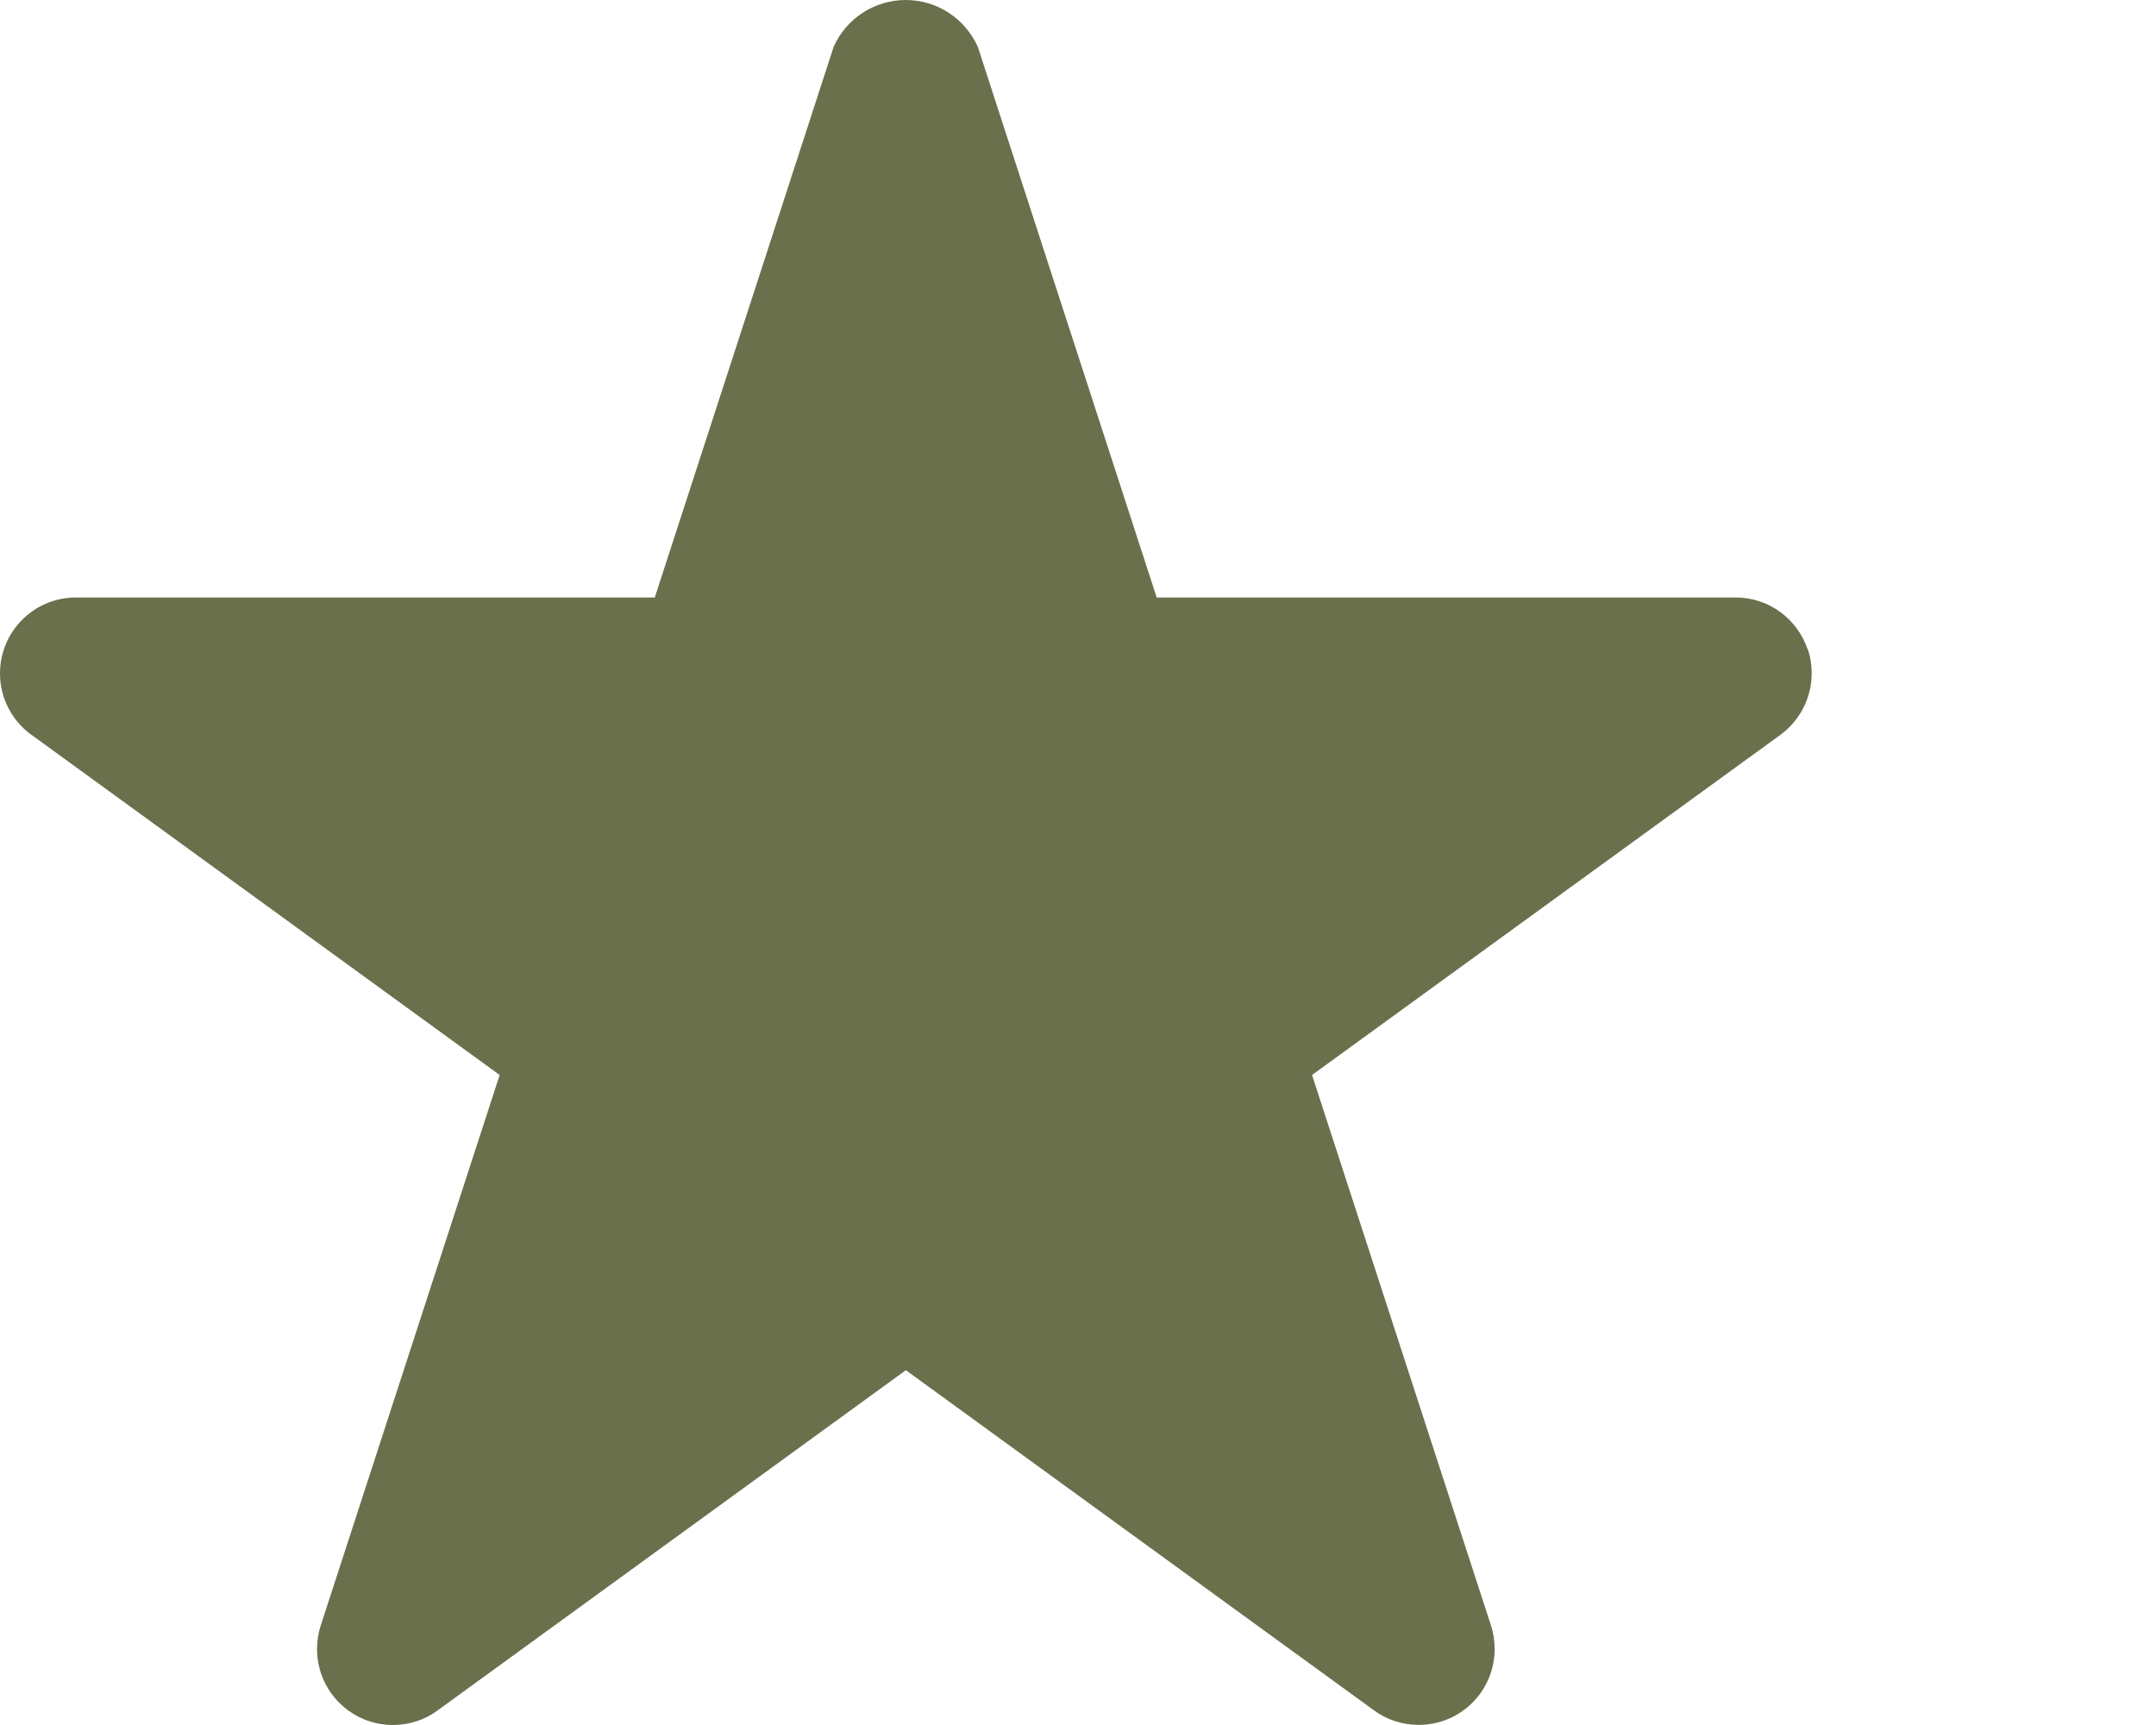
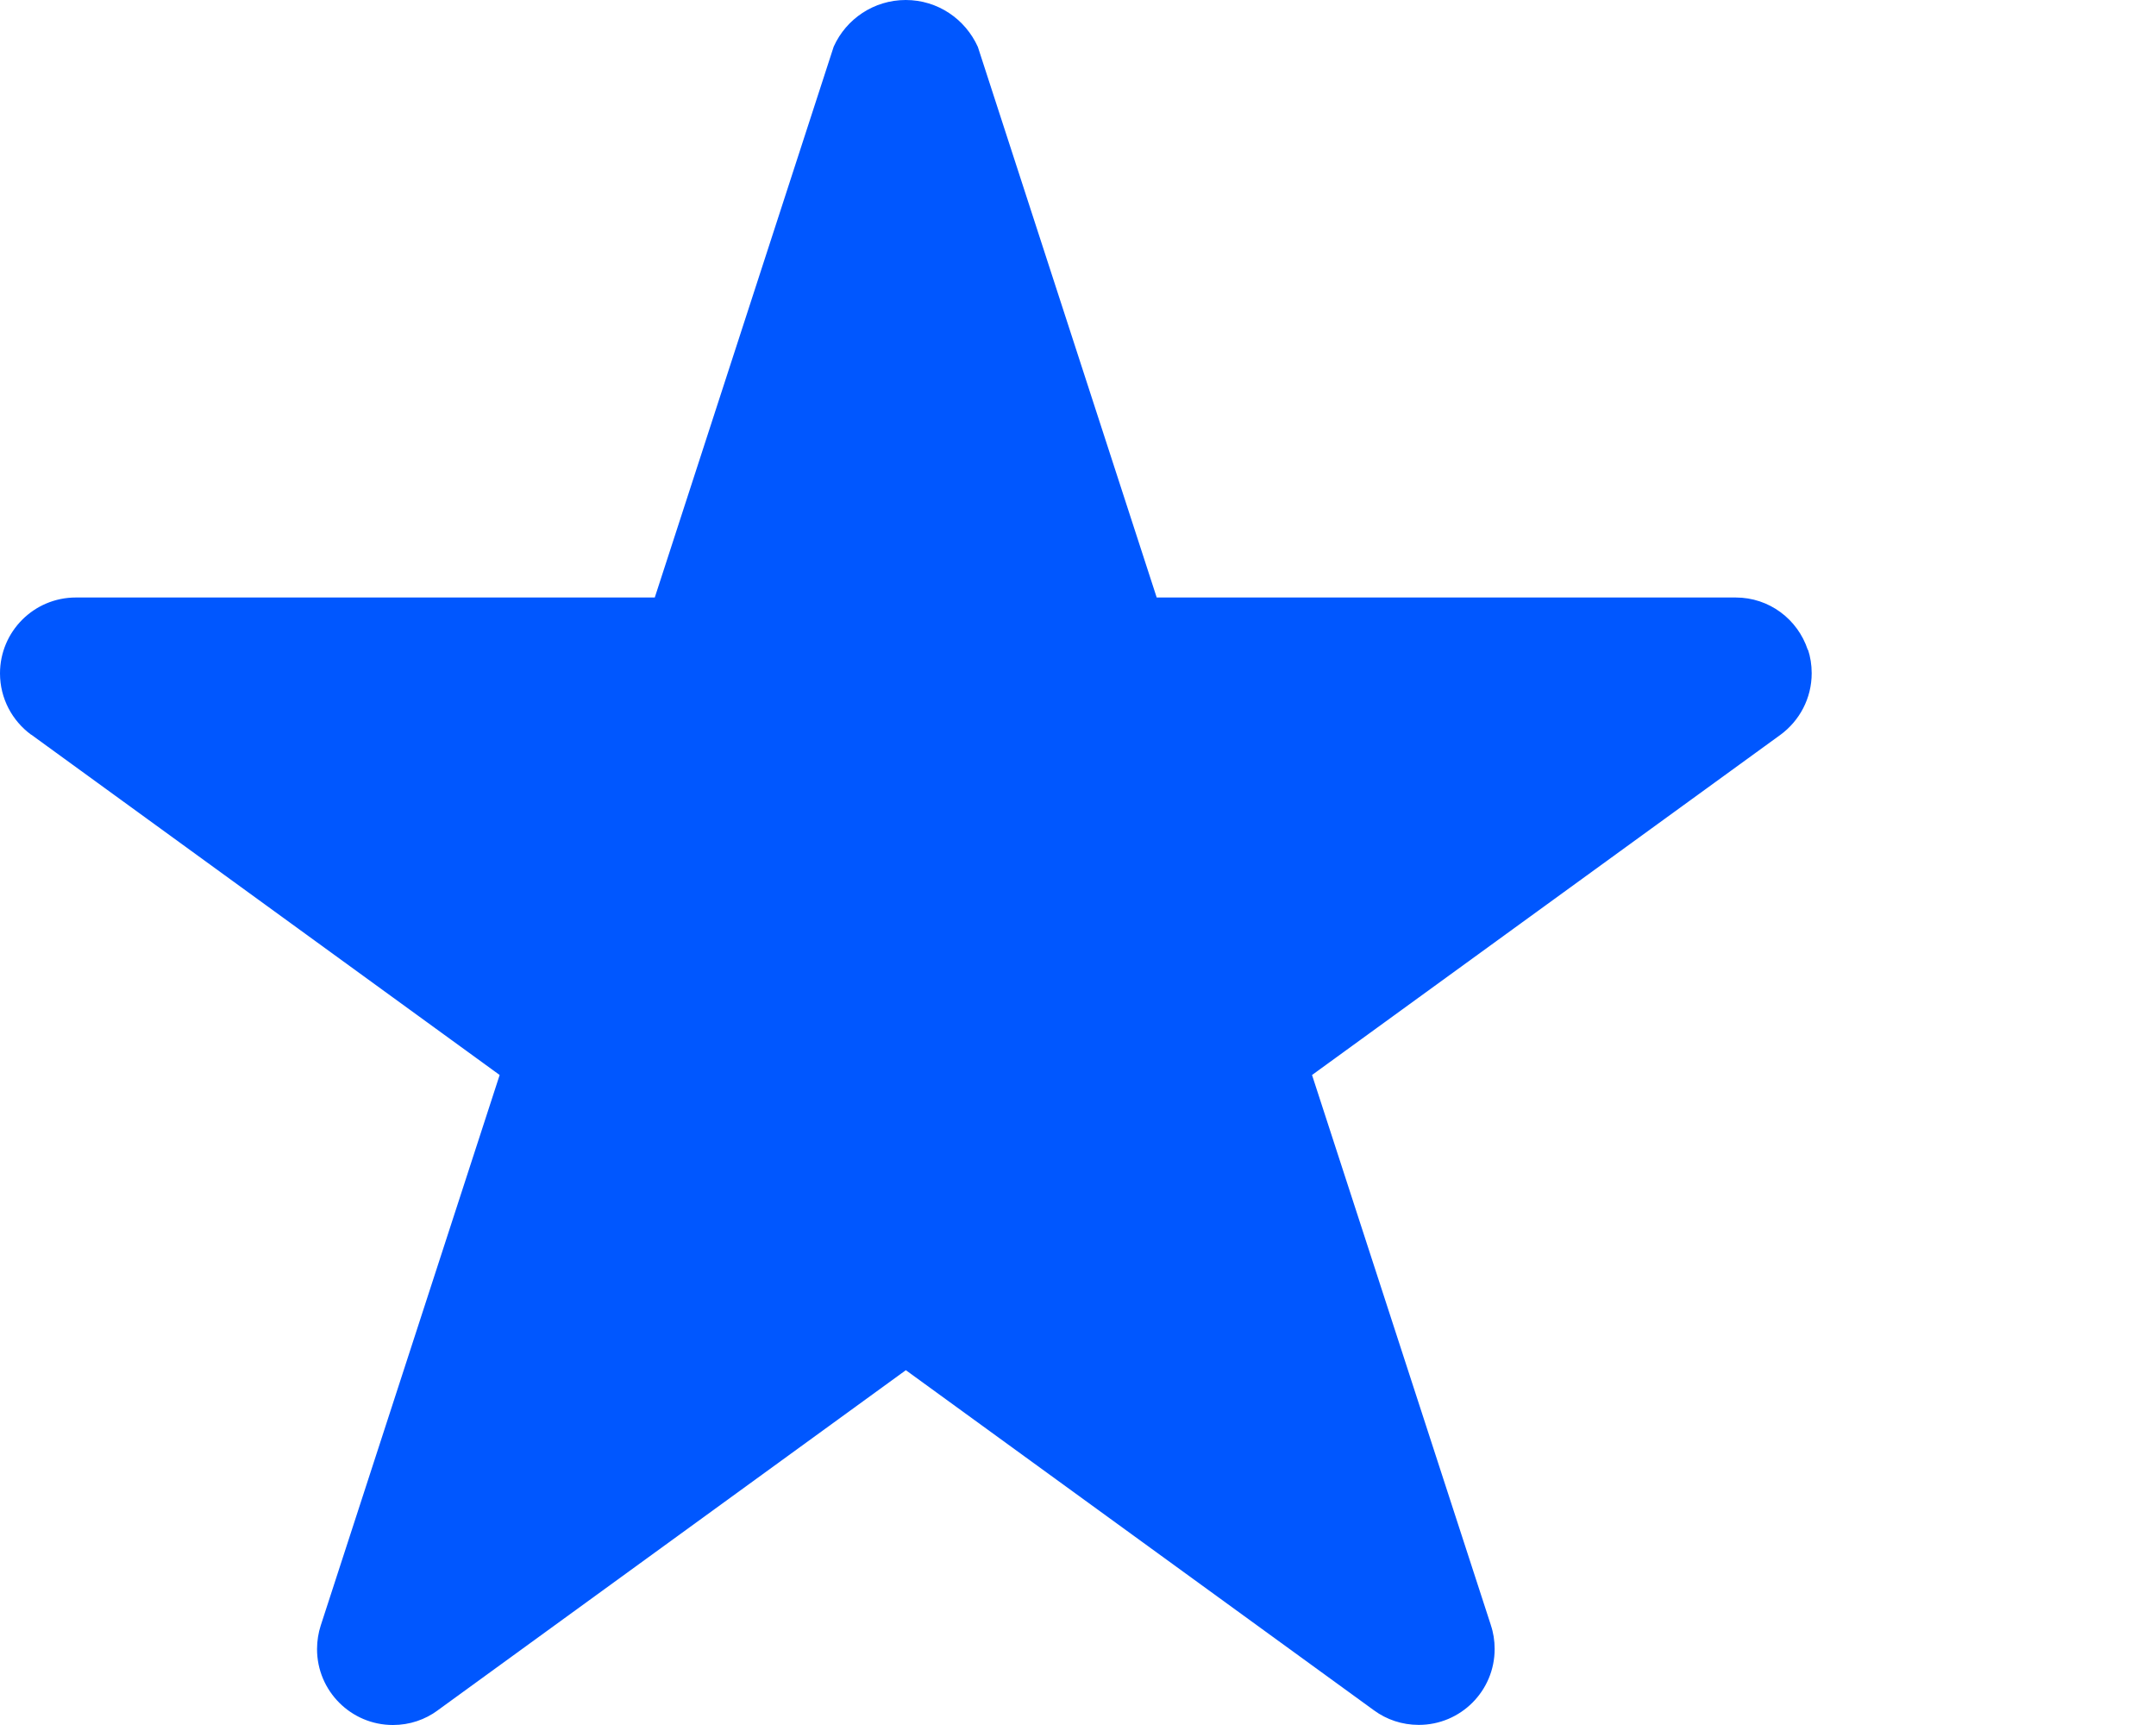
<svg xmlns="http://www.w3.org/2000/svg" width="20" height="16" viewBox="0 0 20 16" fill="none">
-   <path d="M16.77 6.028C16.676 5.743 16.412 5.542 16.101 5.542H10.73L9.071 0.435C8.954 0.176 8.698 0 8.402 0C8.106 0 7.85 0.176 7.735 0.43L7.733 0.435L6.074 5.542H0.704C0.315 5.542 0 5.857 0 6.246C0 6.479 0.114 6.686 0.288 6.814L0.291 6.815L4.635 9.971L2.975 15.078C2.954 15.143 2.941 15.218 2.941 15.296C2.941 15.685 3.257 16 3.645 16C3.801 16 3.944 15.95 4.061 15.864L4.059 15.865L8.403 12.709L12.747 15.865C12.862 15.949 13.005 15.999 13.161 15.999C13.55 15.999 13.865 15.684 13.865 15.295C13.865 15.217 13.853 15.142 13.829 15.072L13.831 15.077L12.171 9.971L16.517 6.815C16.693 6.685 16.806 6.478 16.806 6.244C16.806 6.167 16.794 6.092 16.771 6.023L16.773 6.028H16.77Z" fill="#6A704C" />
+   <path d="M16.77 6.028C16.676 5.743 16.412 5.542 16.101 5.542H10.73L9.071 0.435C8.954 0.176 8.698 0 8.402 0C8.106 0 7.85 0.176 7.735 0.43L7.733 0.435L6.074 5.542H0.704C0.315 5.542 0 5.857 0 6.246C0 6.479 0.114 6.686 0.288 6.814L0.291 6.815L4.635 9.971L2.975 15.078C2.954 15.143 2.941 15.218 2.941 15.296C2.941 15.685 3.257 16 3.645 16C3.801 16 3.944 15.95 4.061 15.864L4.059 15.865L8.403 12.709L12.747 15.865C12.862 15.949 13.005 15.999 13.161 15.999C13.55 15.999 13.865 15.684 13.865 15.295C13.865 15.217 13.853 15.142 13.829 15.072L13.831 15.077L12.171 9.971L16.517 6.815C16.693 6.685 16.806 6.478 16.806 6.244C16.806 6.167 16.794 6.092 16.771 6.023L16.773 6.028H16.77Z" fill="#0057FF" />
</svg>
